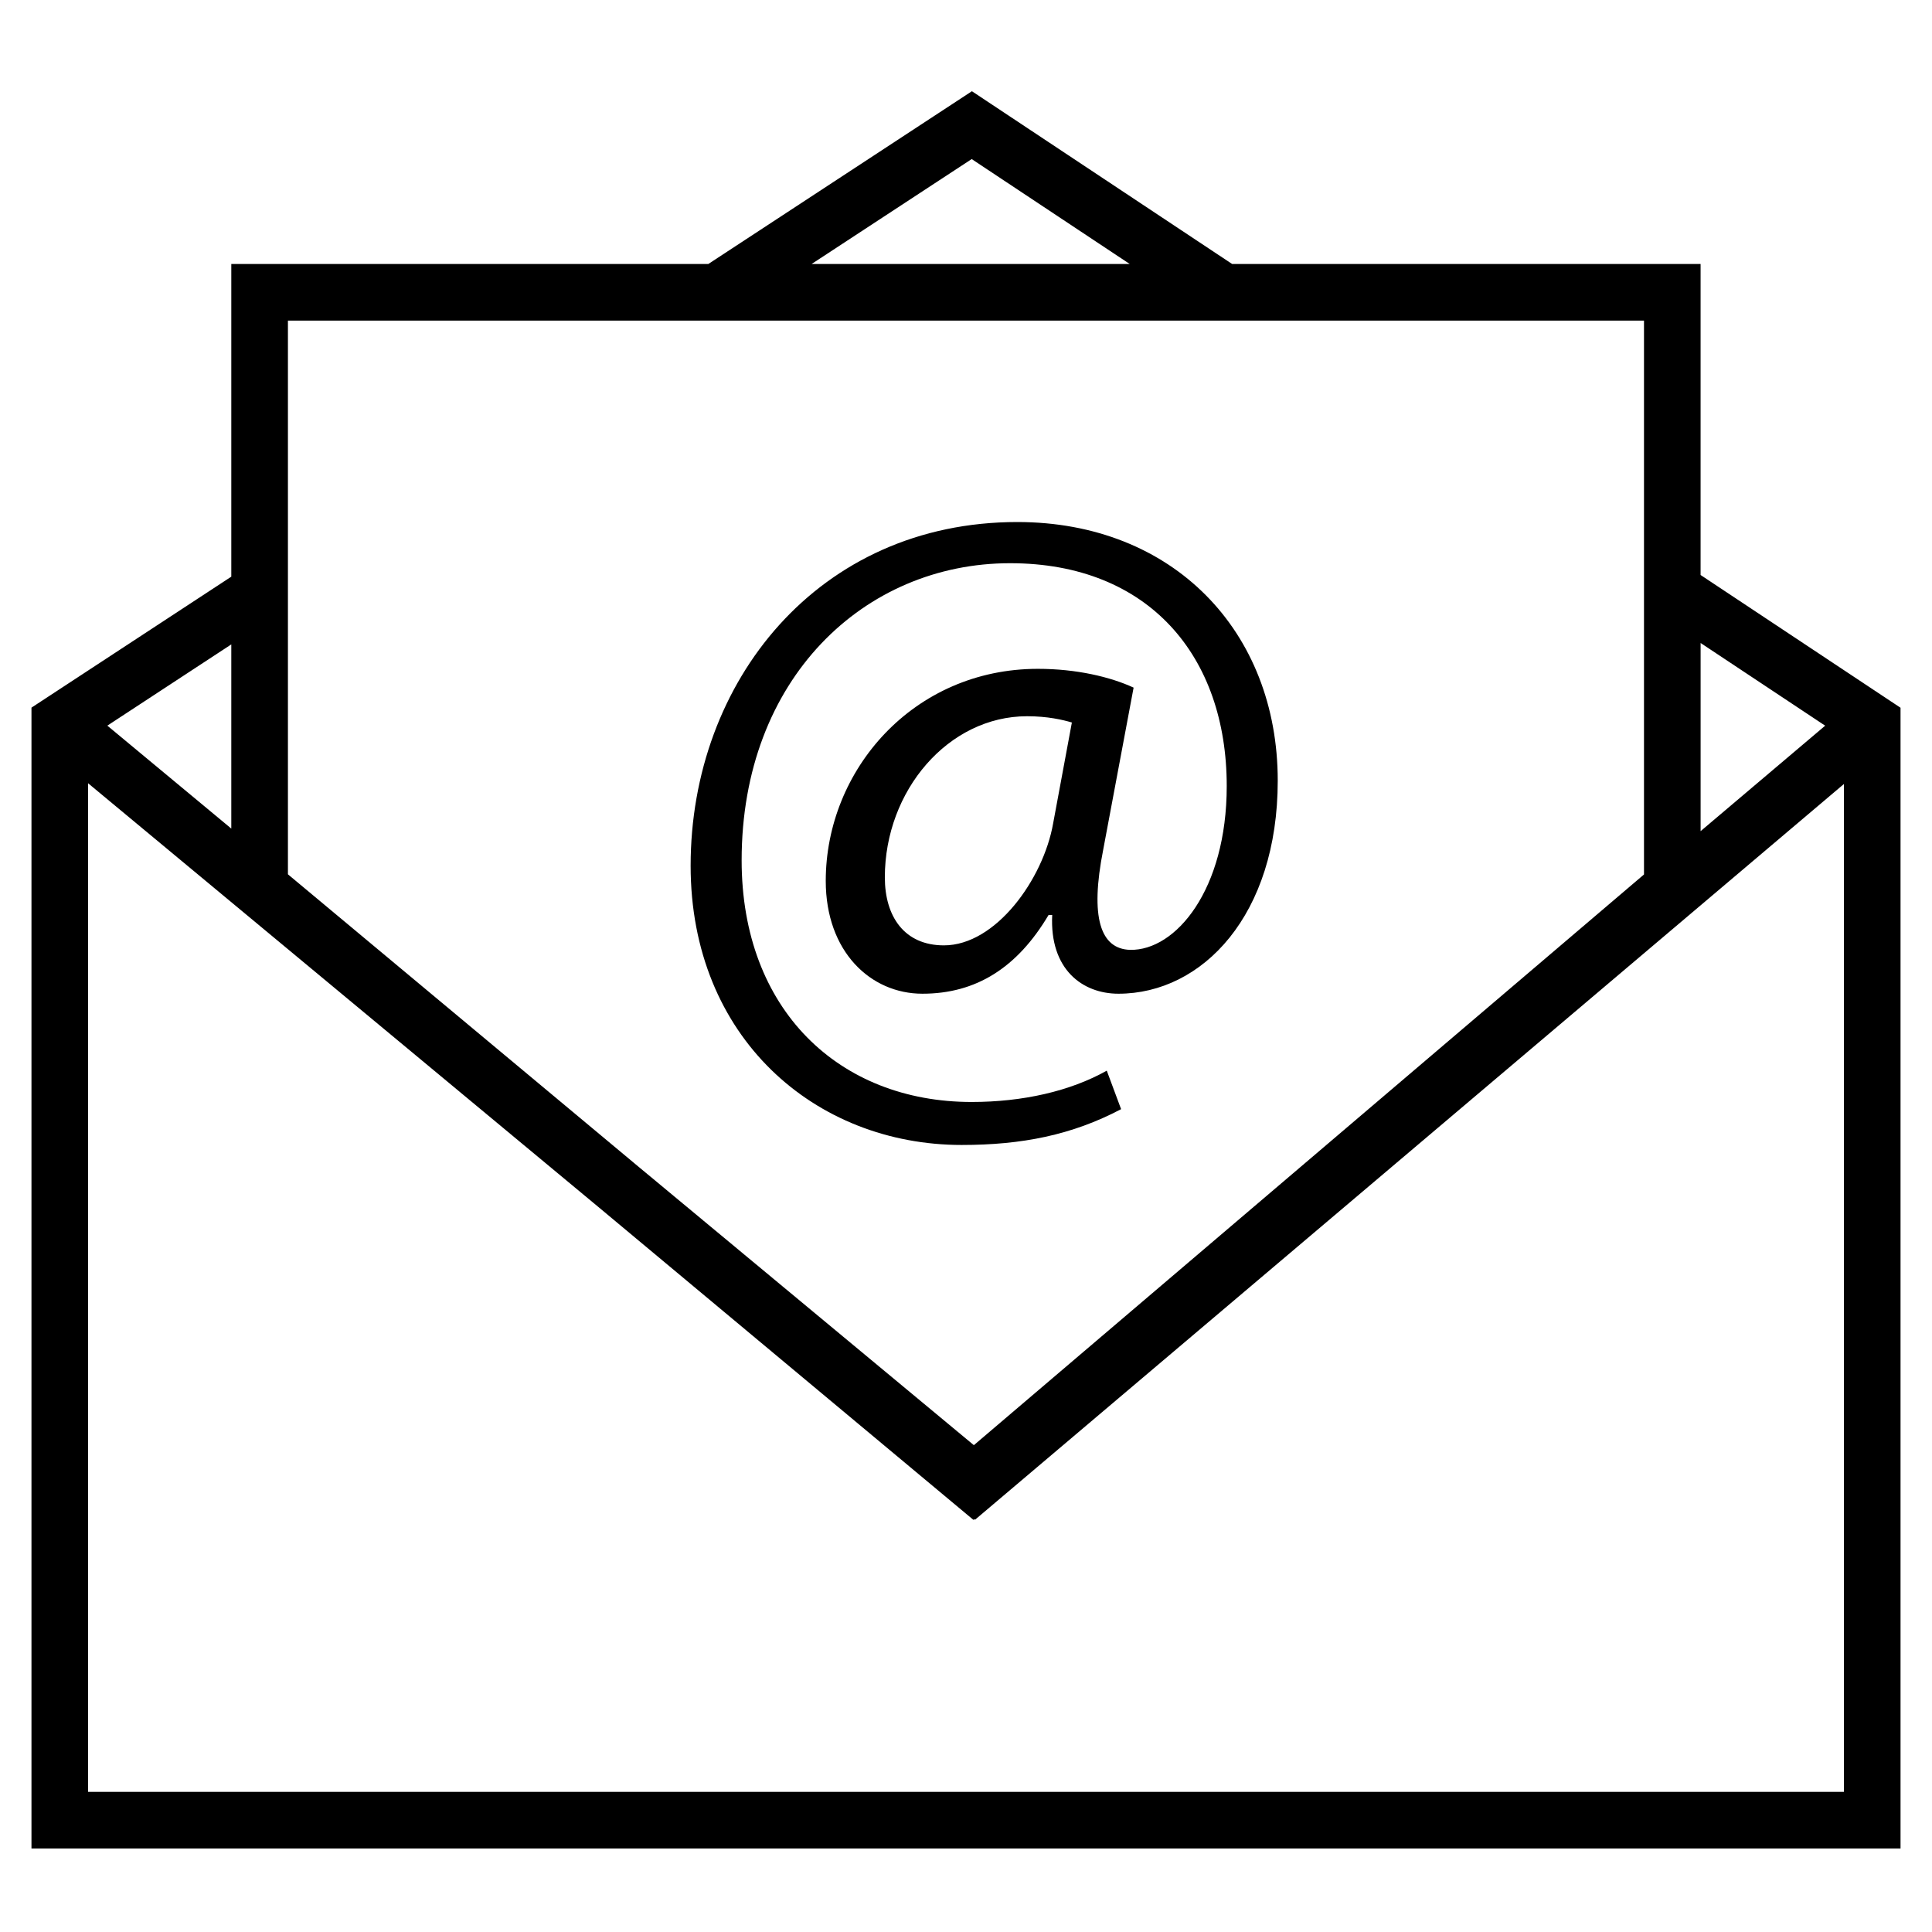
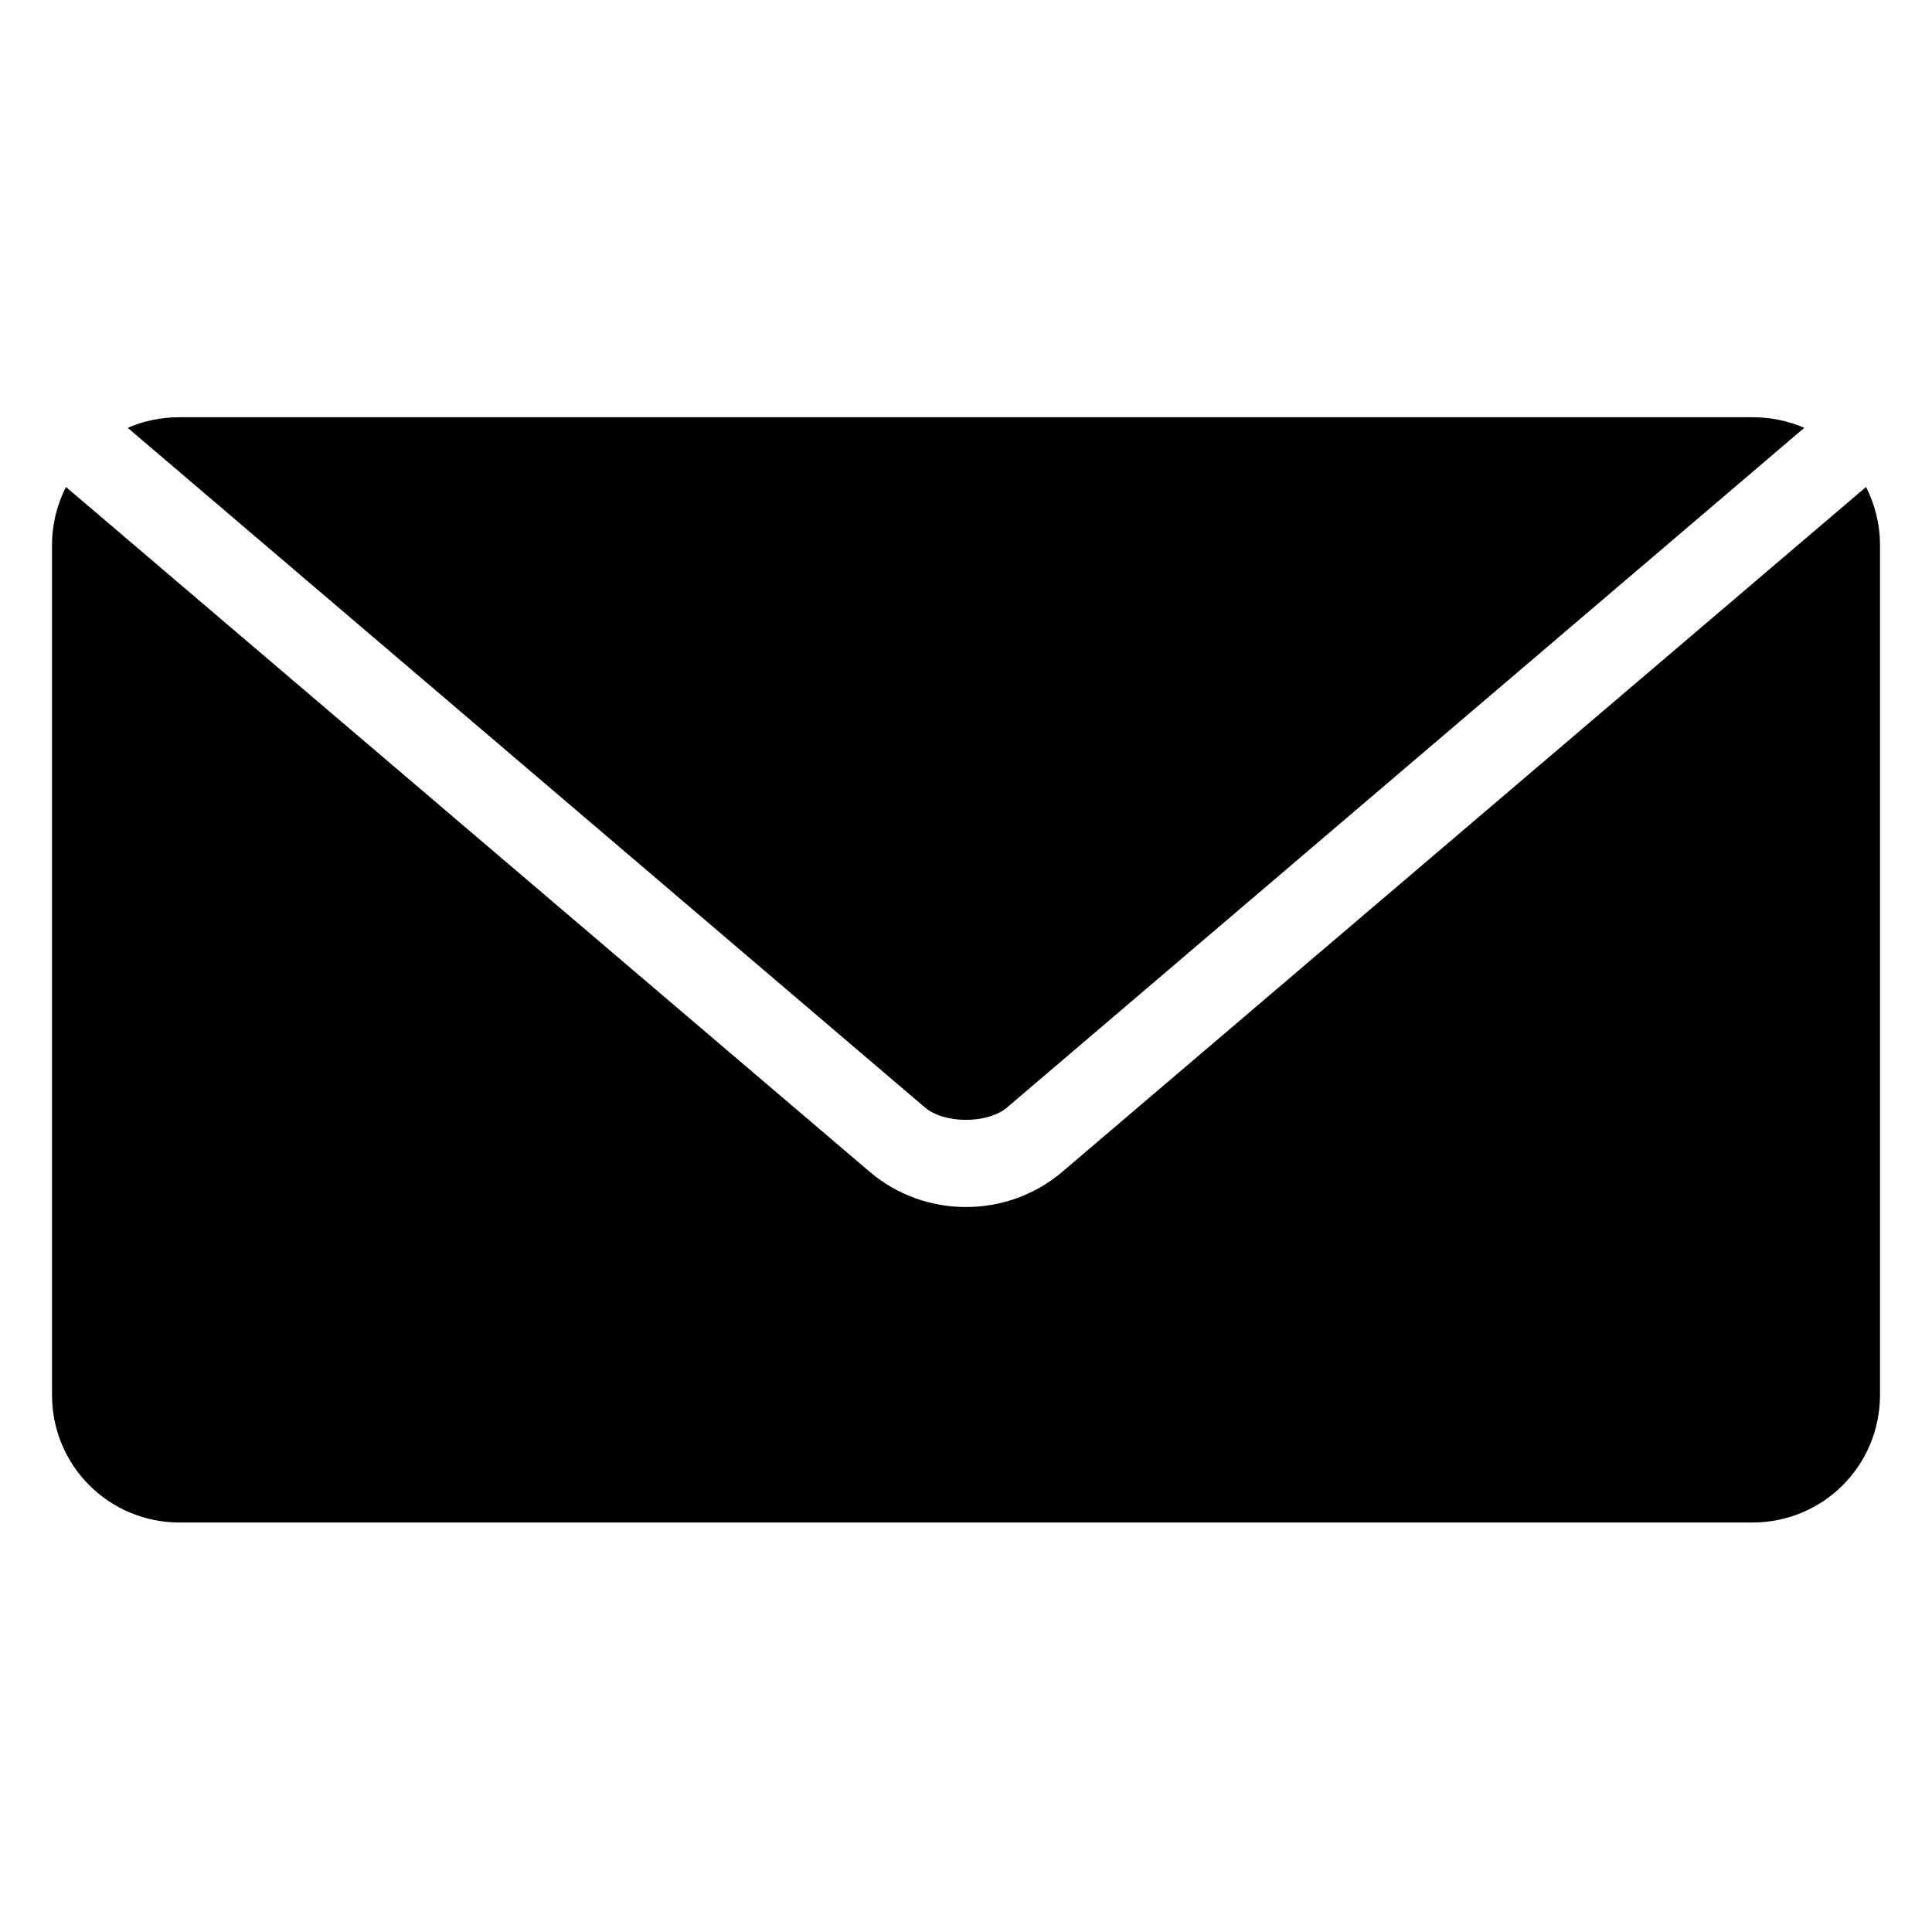
<svg xmlns="http://www.w3.org/2000/svg" width="500" height="500" viewBox="0 0 500 500">
-   <path d="M154.763 312.286l97.376 80.866-.222.188-97.155-81.054zm97.268 61.722l-87.937-73.023 87.75 73.19.188-.167zm239.825-190.845v295.225H8.145V183.136L59.86 149.24V68.32h123.453l68.215-44.712 67.342 44.71h121.24v80.49l51.745 34.355zm-51.74 31.94l32.236-27.297-32.236-21.4v48.698zM210.044 68.32h82.328l-40.9-27.153-41.427 27.152zM74.516 226.27l89.578 74.712 87.75 73.19.193-.167 173.427-147.693V82.976H74.515v143.297zm-46.737-38.476l32.08 26.642V166.77l-32.08 21.026zm449.42 15.108L252.333 393.31l-.188-.157-97.382-80.866L22.8 202.705v261.03h454.404v-260.83h-.006zm-228.29 93.415c-37.976 0-70.175-27.804-70.175-72.273 0-47.715 33.113-88.943 84.547-88.943 40.3 0 67.397 28.254 67.397 66.935 0 34.745-19.46 55.136-41.234 55.136-9.27 0-17.838-6.256-17.134-20.39h-.93c-8.105 13.666-18.77 20.39-32.662 20.39-13.43 0-25.014-10.895-25.014-29.194 0-28.716 22.702-54.885 54.9-54.885 9.95 0 18.76 2.085 24.772 4.864l-7.863 41.922c-3.482 17.602-.703 25.717 6.95 25.943 11.81.242 25.014-15.516 25.014-42.39 0-33.58-20.15-57.674-56.058-57.674-37.752 0-69.483 29.89-69.483 76.895 0 38.68 25.24 62.538 59.523 62.538 13.205 0 25.476-2.777 34.973-8.104l3.708 9.963c-12.74 6.714-25.703 9.266-41.23 9.266zM277.4 186.983c-2.312-.688-6.257-1.623-11.584-1.623-20.374 0-36.82 19.22-36.82 41.697 0 10.19 5.084 17.602 15.29 17.602 13.432 0 25.702-17.136 28.254-31.507l4.86-26.17z" />
+   <path d="M46.467 107.977c-4.763 0-9.328.95-13.41 2.75l206.285 175.857c5.067 4.317 16.25 4.317 21.315 0L466.94 110.727c-4.08-1.8-8.645-2.75-13.407-2.75H46.467zm-29.396 18.05c-2.27 4.483-3.61 9.57-3.61 14.956V361.02c0 18.285 14.72 33.005 33.007 33.005h407.066c18.284 0 33.006-14.72 33.006-33.005V140.983c0-5.387-1.342-10.473-3.612-14.956l-208.003 177.23c-14.27 12.163-35.58 12.163-49.85 0L17.07 126.028z" />
</svg>
